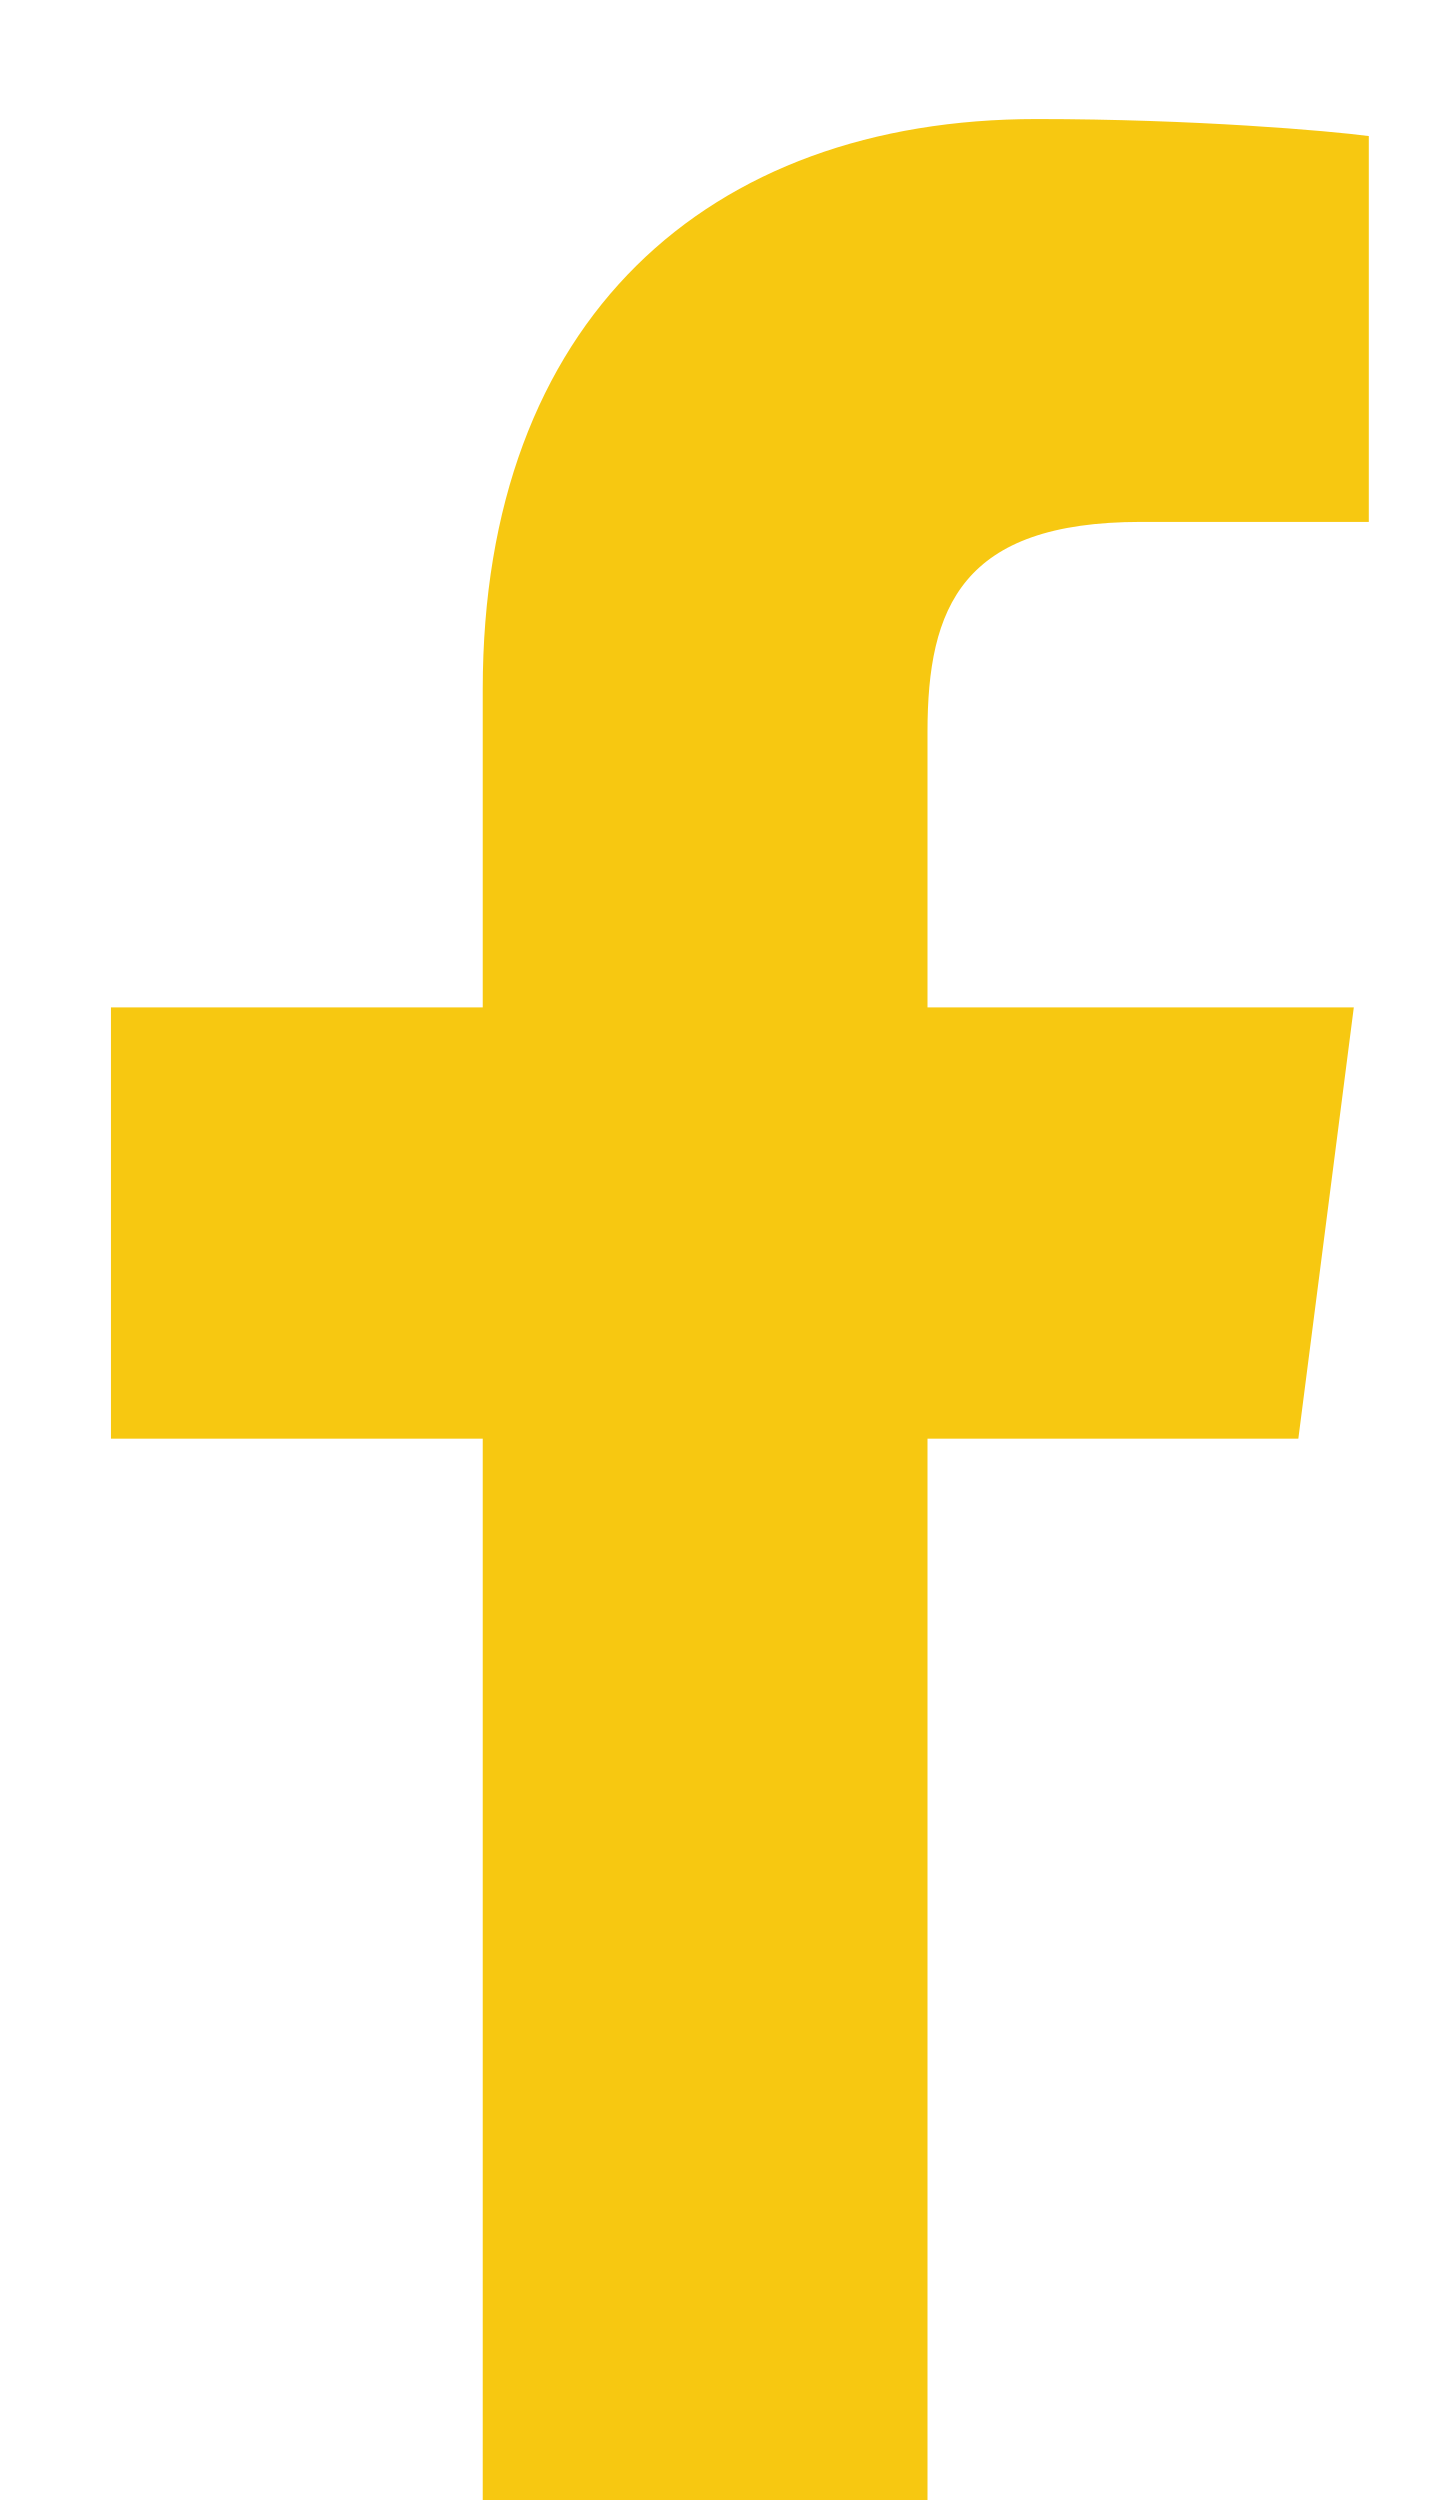
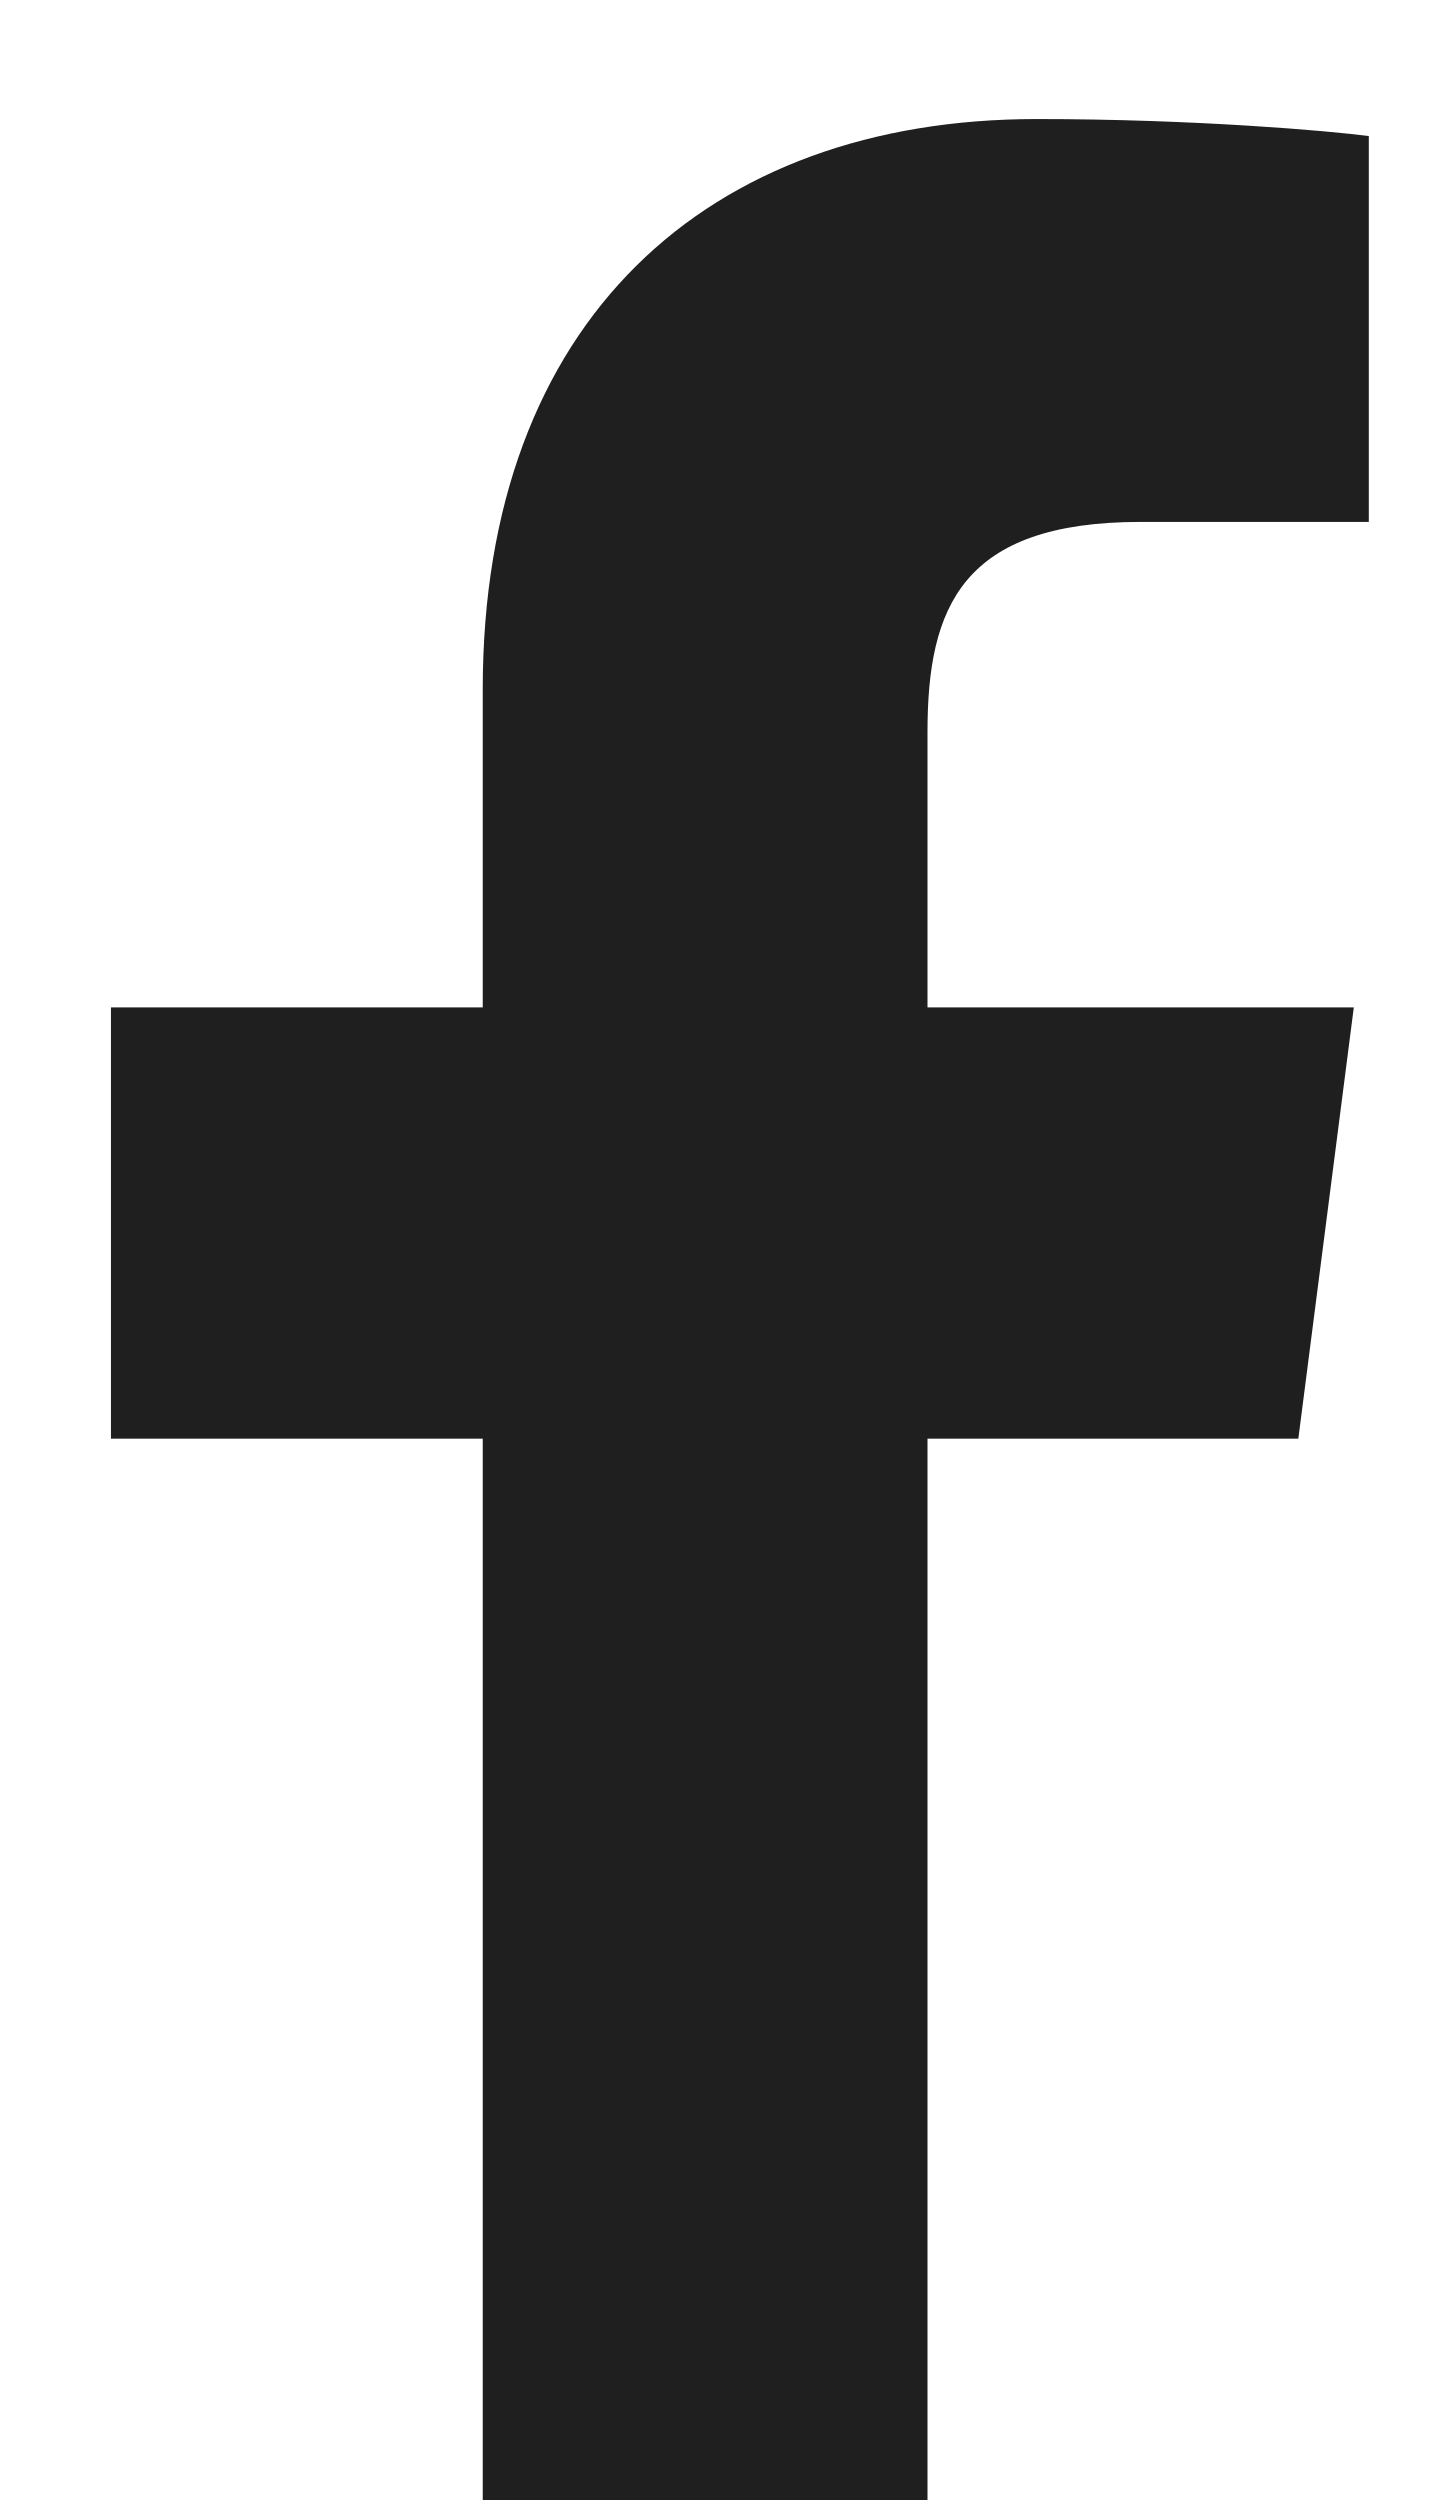
<svg xmlns="http://www.w3.org/2000/svg" width="12px" height="21px" viewBox="0 -1 12 21" version="1.1">
  <defs />
  <g id="Page-2" stroke="none" stroke-width="1" fill="none" fill-rule="evenodd">
    <g id="Macbook-Pro" transform="translate(-1084, -18)">
      <g id="Group-15" transform="translate(117, 10)">
        <g id="Group-10" transform="translate(963, 8)">
          <g id="Facebook">
-             <path d="M11.791,20.382 L11.791,11.085 L14.906,11.085 L15.372,7.462 L11.791,7.462 L11.791,5.148 C11.791,4.099 12.081,3.384 13.583,3.384 L15.498,3.384 L15.498,0.143 C15.167,0.099 14.03,0 12.707,0 C9.946,0 8.055,1.689 8.055,4.789 L8.055,7.462 L4.932,7.462 L4.932,11.085 L8.055,11.085 L8.055,20.382 L11.791,20.382 Z" id="Facebook-Copy" fill="#f7c811" />
+             <path d="M11.791,20.382 L11.791,11.085 L14.906,11.085 L15.372,7.462 L11.791,7.462 L11.791,5.148 C11.791,4.099 12.081,3.384 13.583,3.384 L15.498,3.384 L15.498,0.143 C15.167,0.099 14.03,0 12.707,0 C9.946,0 8.055,1.689 8.055,4.789 L8.055,7.462 L4.932,7.462 L4.932,11.085 L8.055,11.085 L8.055,20.382 L11.791,20.382 Z" id="Facebook-Copy" fill="#1f1f1f" />
            <rect id="Rectangle-Copy-5" x="0" y="0" width="20.962" height="21" />
          </g>
        </g>
      </g>
    </g>
  </g>
</svg>
